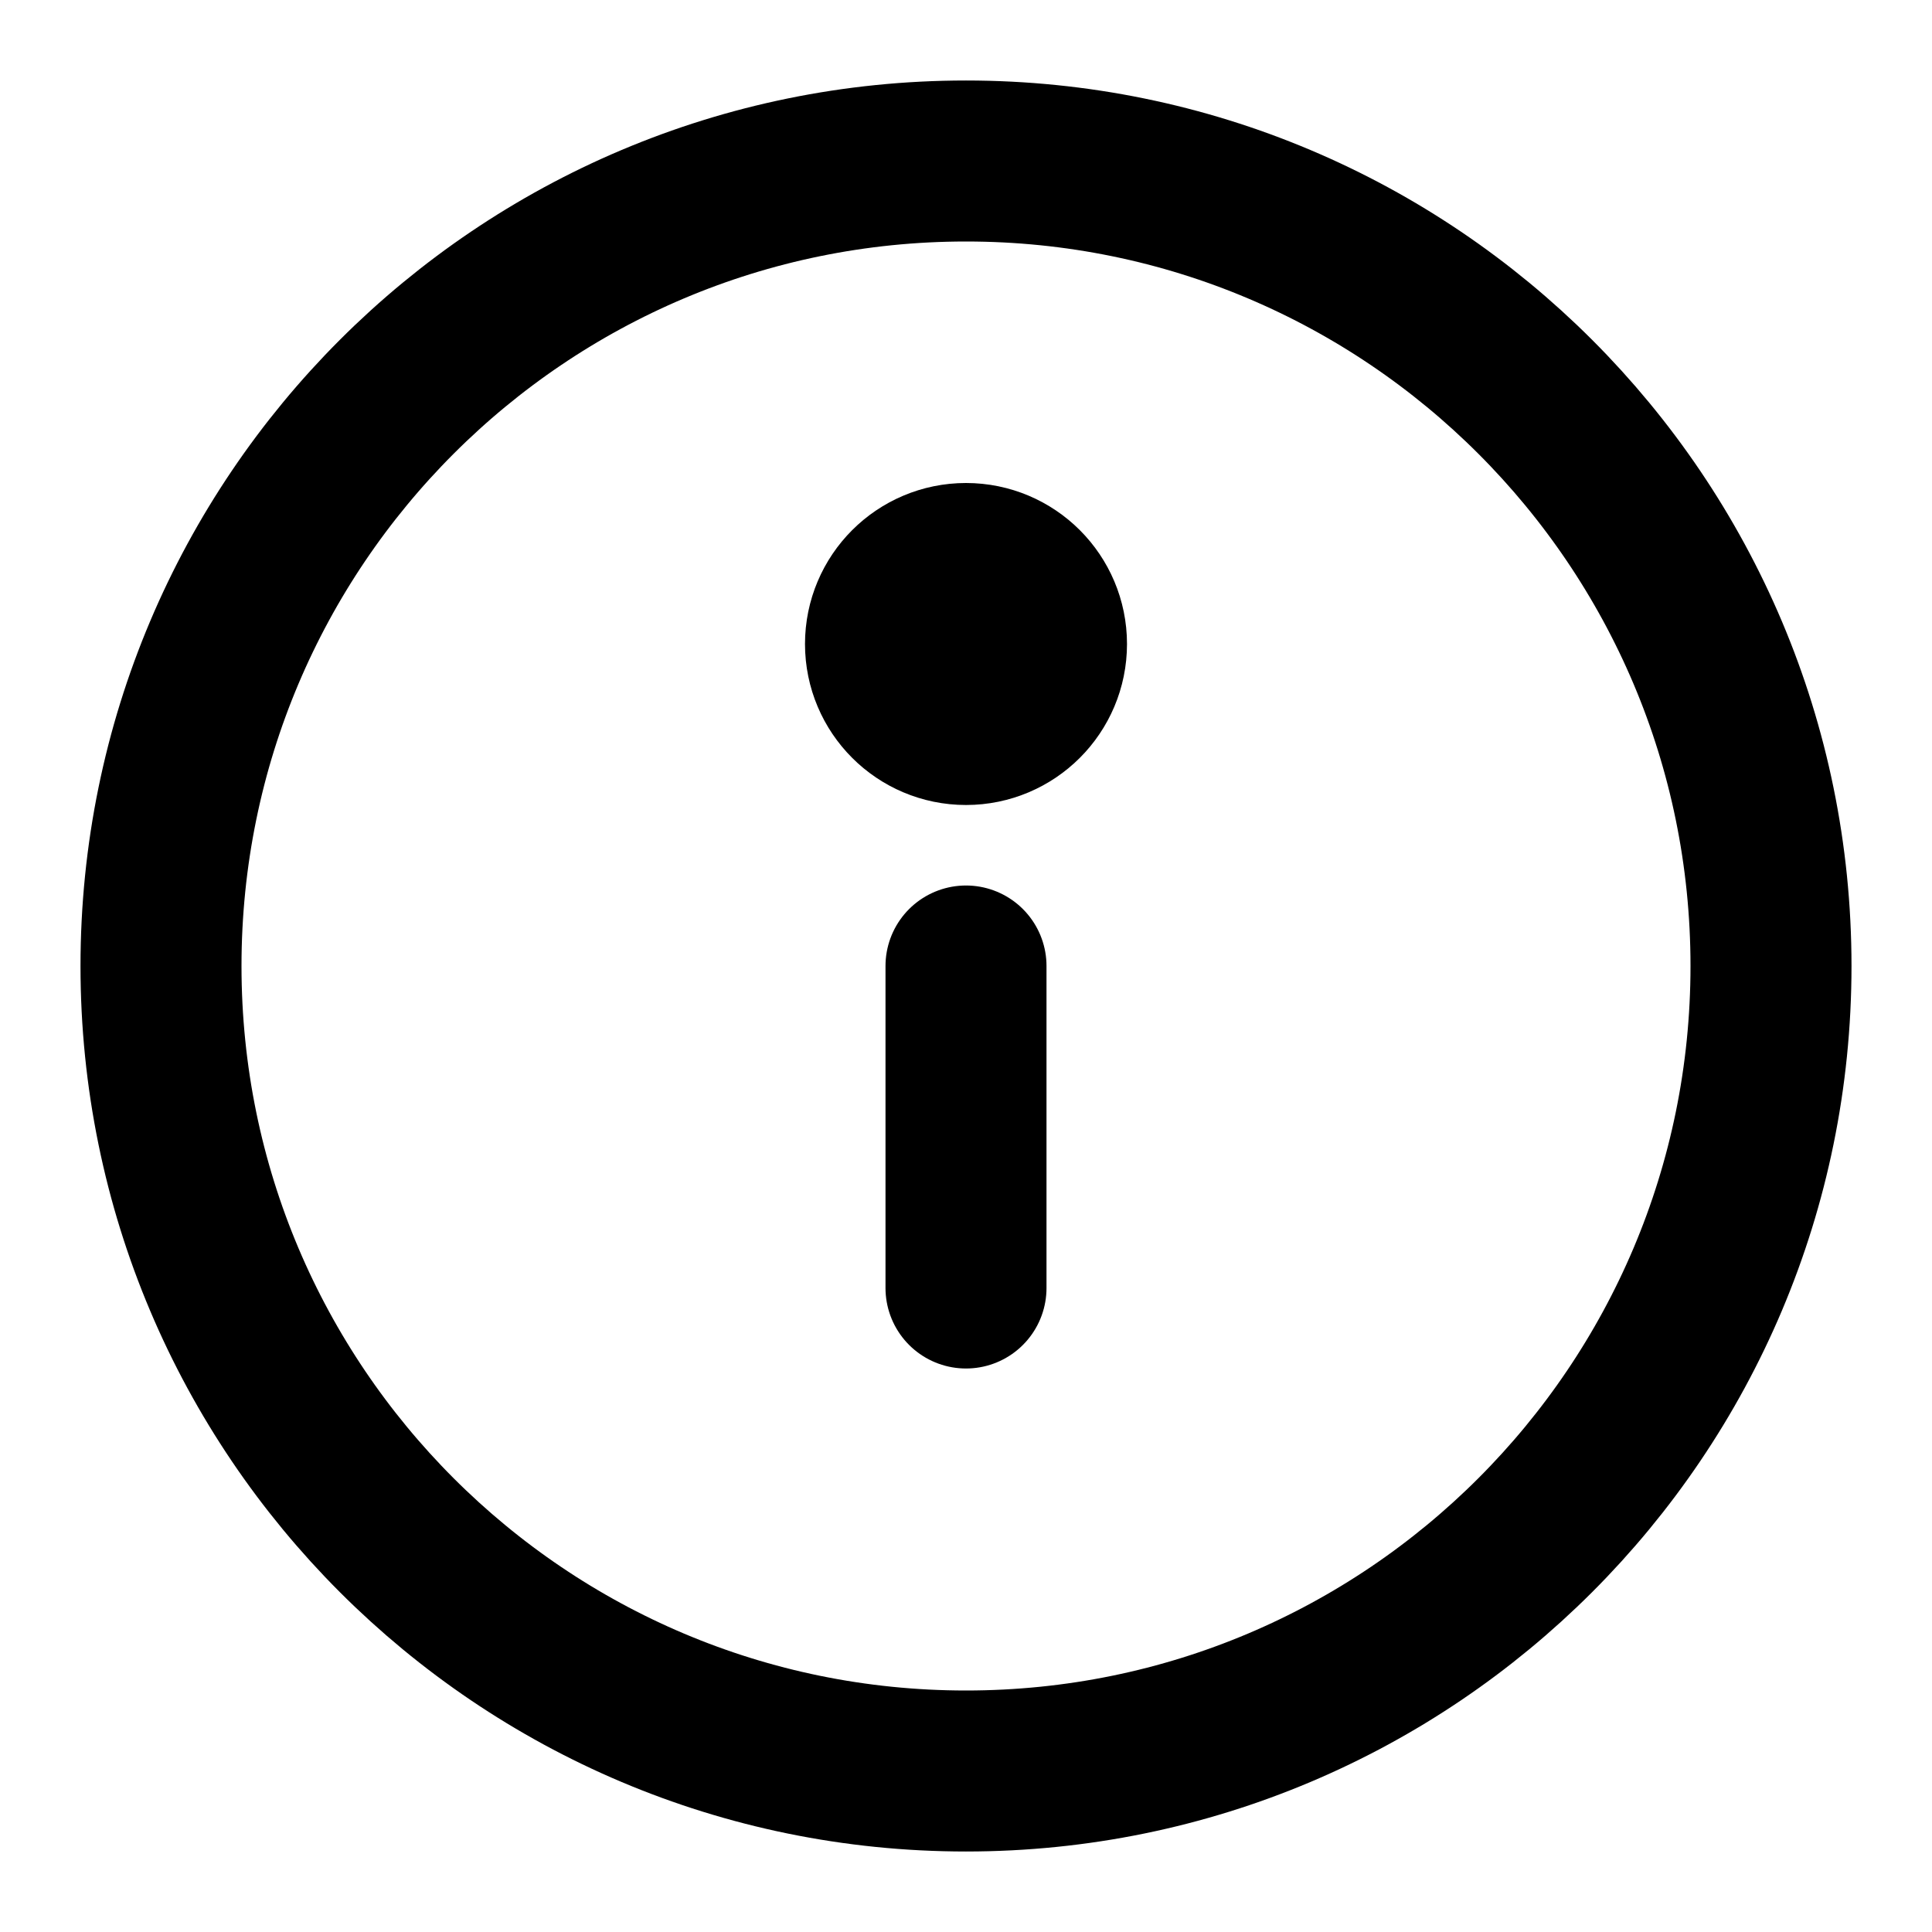
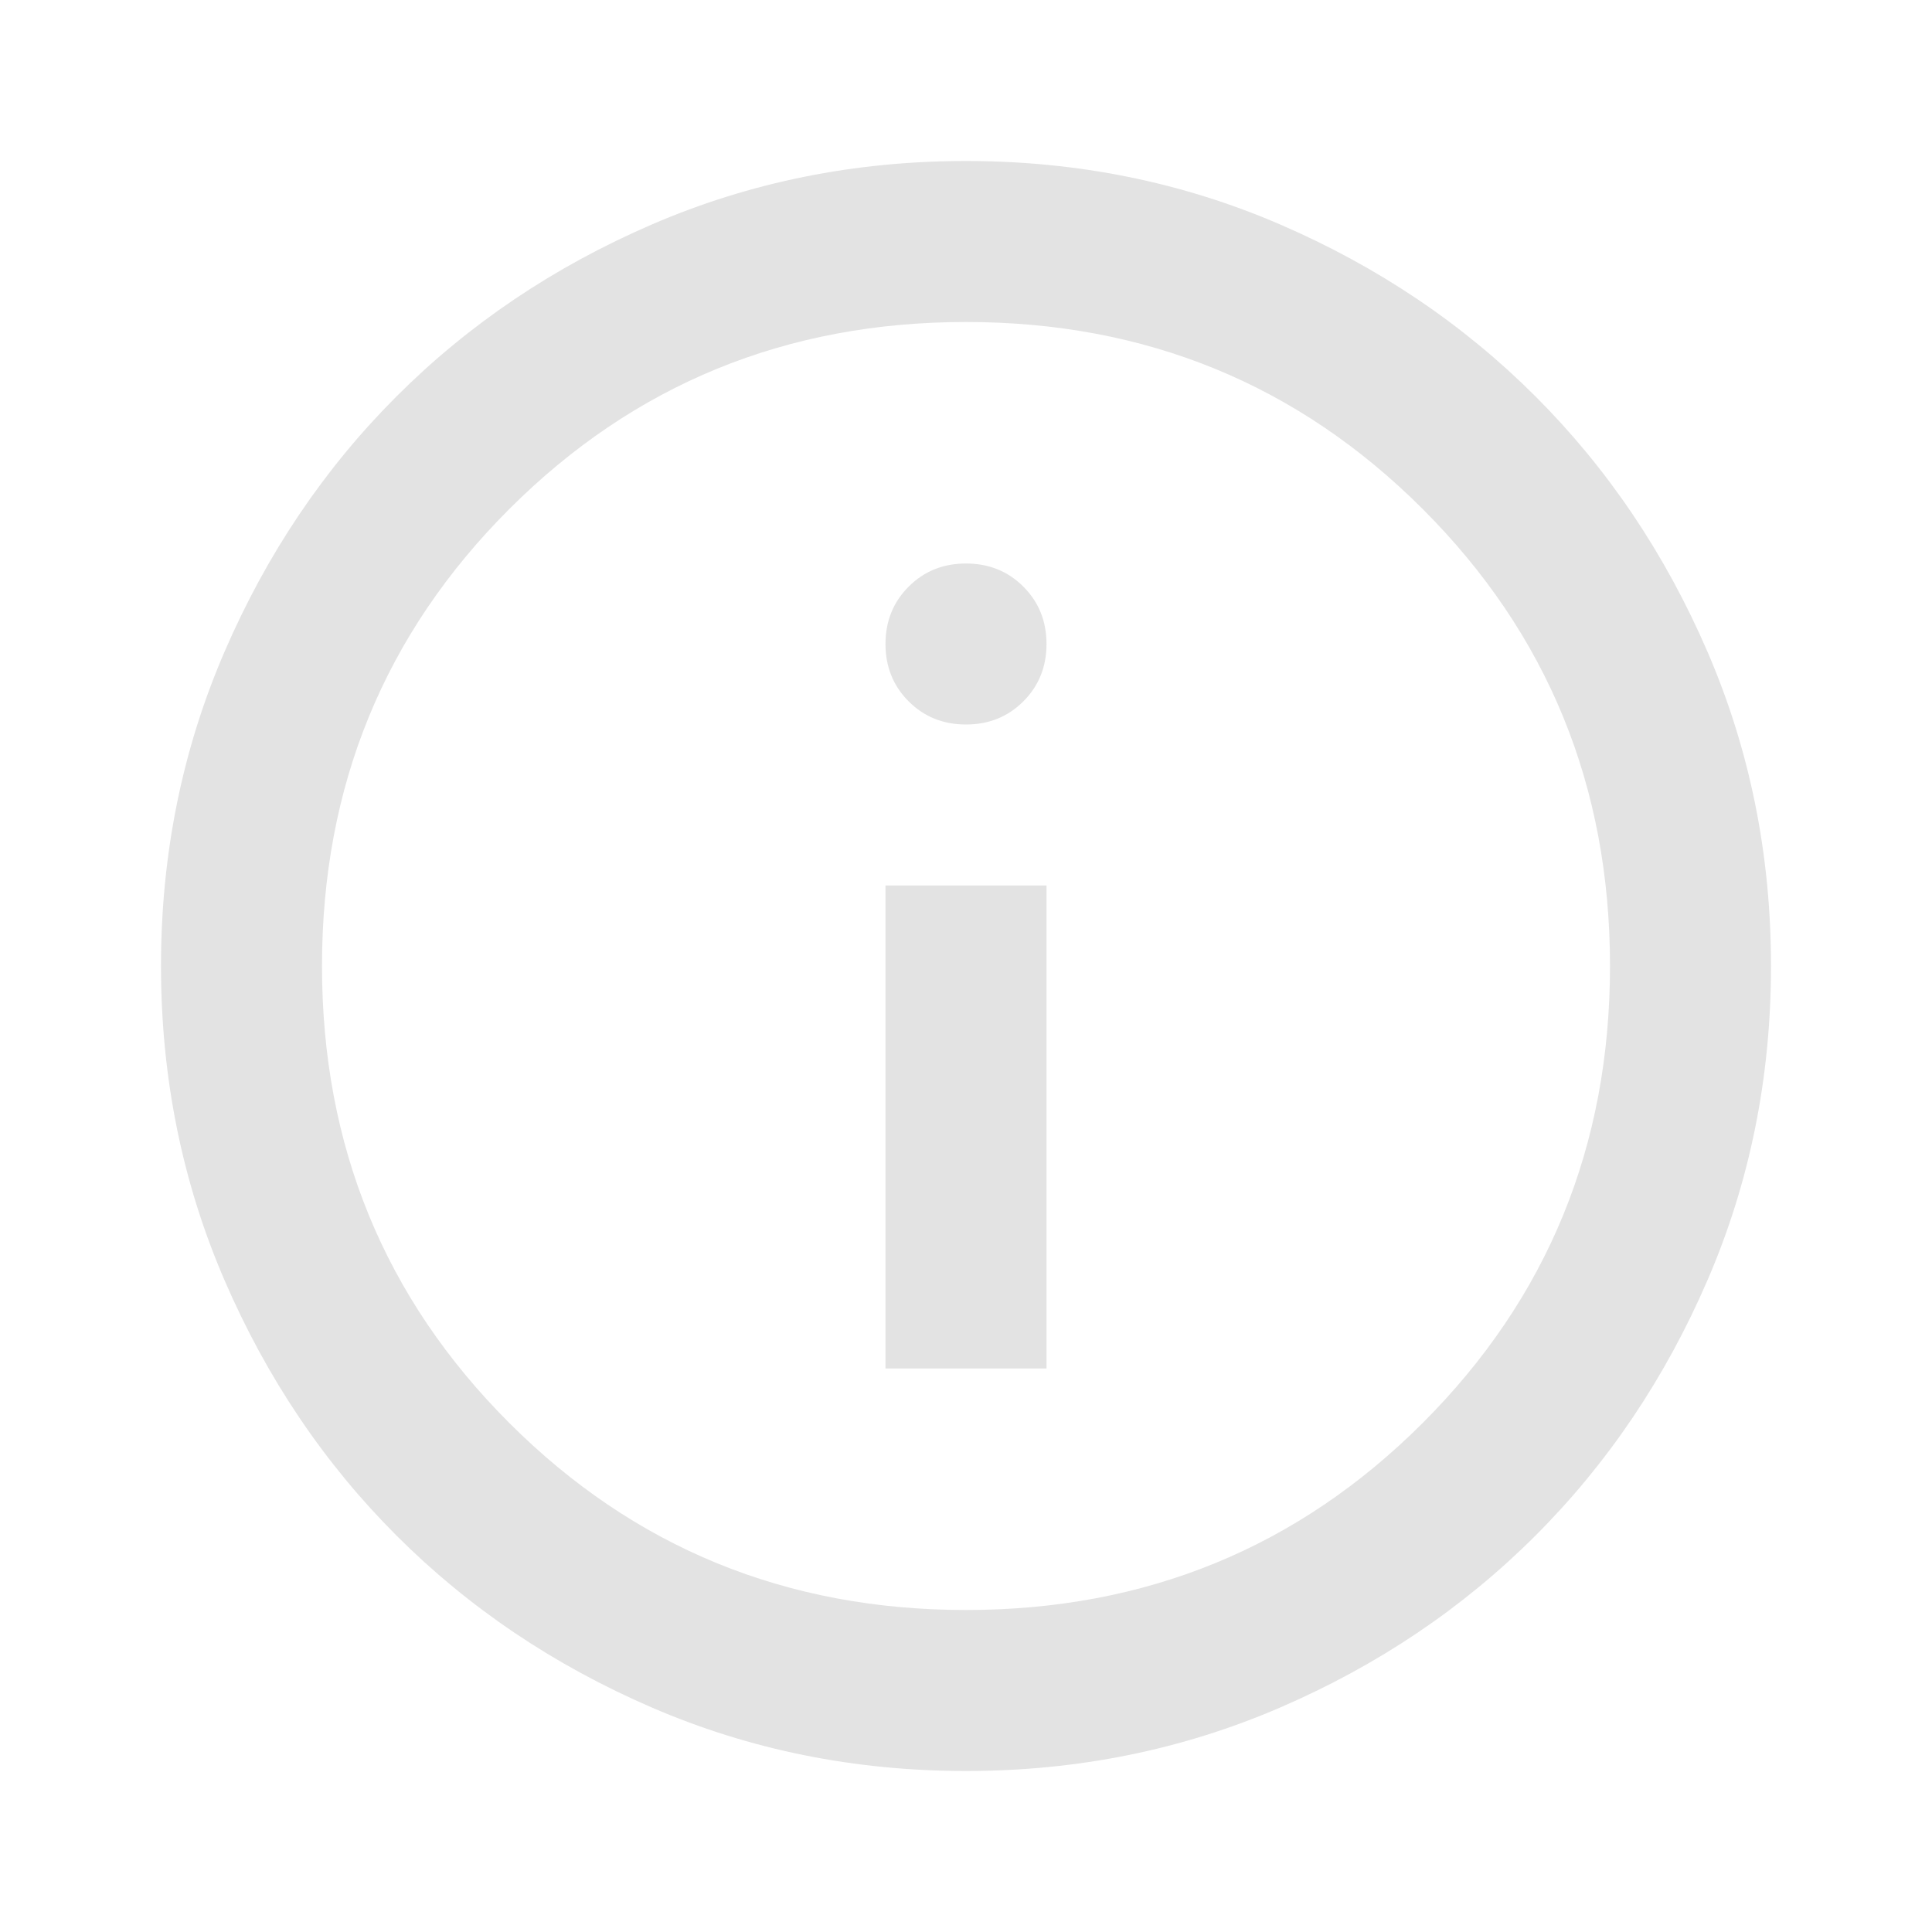
- <svg xmlns="http://www.w3.org/2000/svg" viewBox="0 0 24 24" fill="none" stroke="currentColor" stroke-width="2">
-   <circle cx="12" cy="12" r="10" />
-   <path stroke-linecap="round" stroke-linejoin="round" d="M12 16v-4" />
-   <circle cx="12" cy="8" r="1" />
+ <svg xmlns="http://www.w3.org/2000/svg" height="24px" viewBox="0 -960 960 960" width="24px" fill="#e3e3e3">
+   <path d="M440-280h80v-240h-80v240Zm40-320q17 0 28.5-11.5T520-640q0-17-11.5-28.5T480-680q-17 0-28.5 11.5T440-640q0 17 11.5 28.5T480-600Zm0 520q-83 0-156-31.5T197-197q-54-54-85.5-127T80-480q0-83 31.5-156T197-763q54-54 127-85.5T480-880q83 0 156 31.5T763-763q54 54 85.5 127T880-480q0 83-31.5 156T763-197q-54 54-127 85.5T480-80Zm0-80q134 0 227-93t93-227q0-134-93-227t-227-93q-134 0-227 93t-93 227q0 134 93 227t227 93Zm0-320Z" />
</svg>
